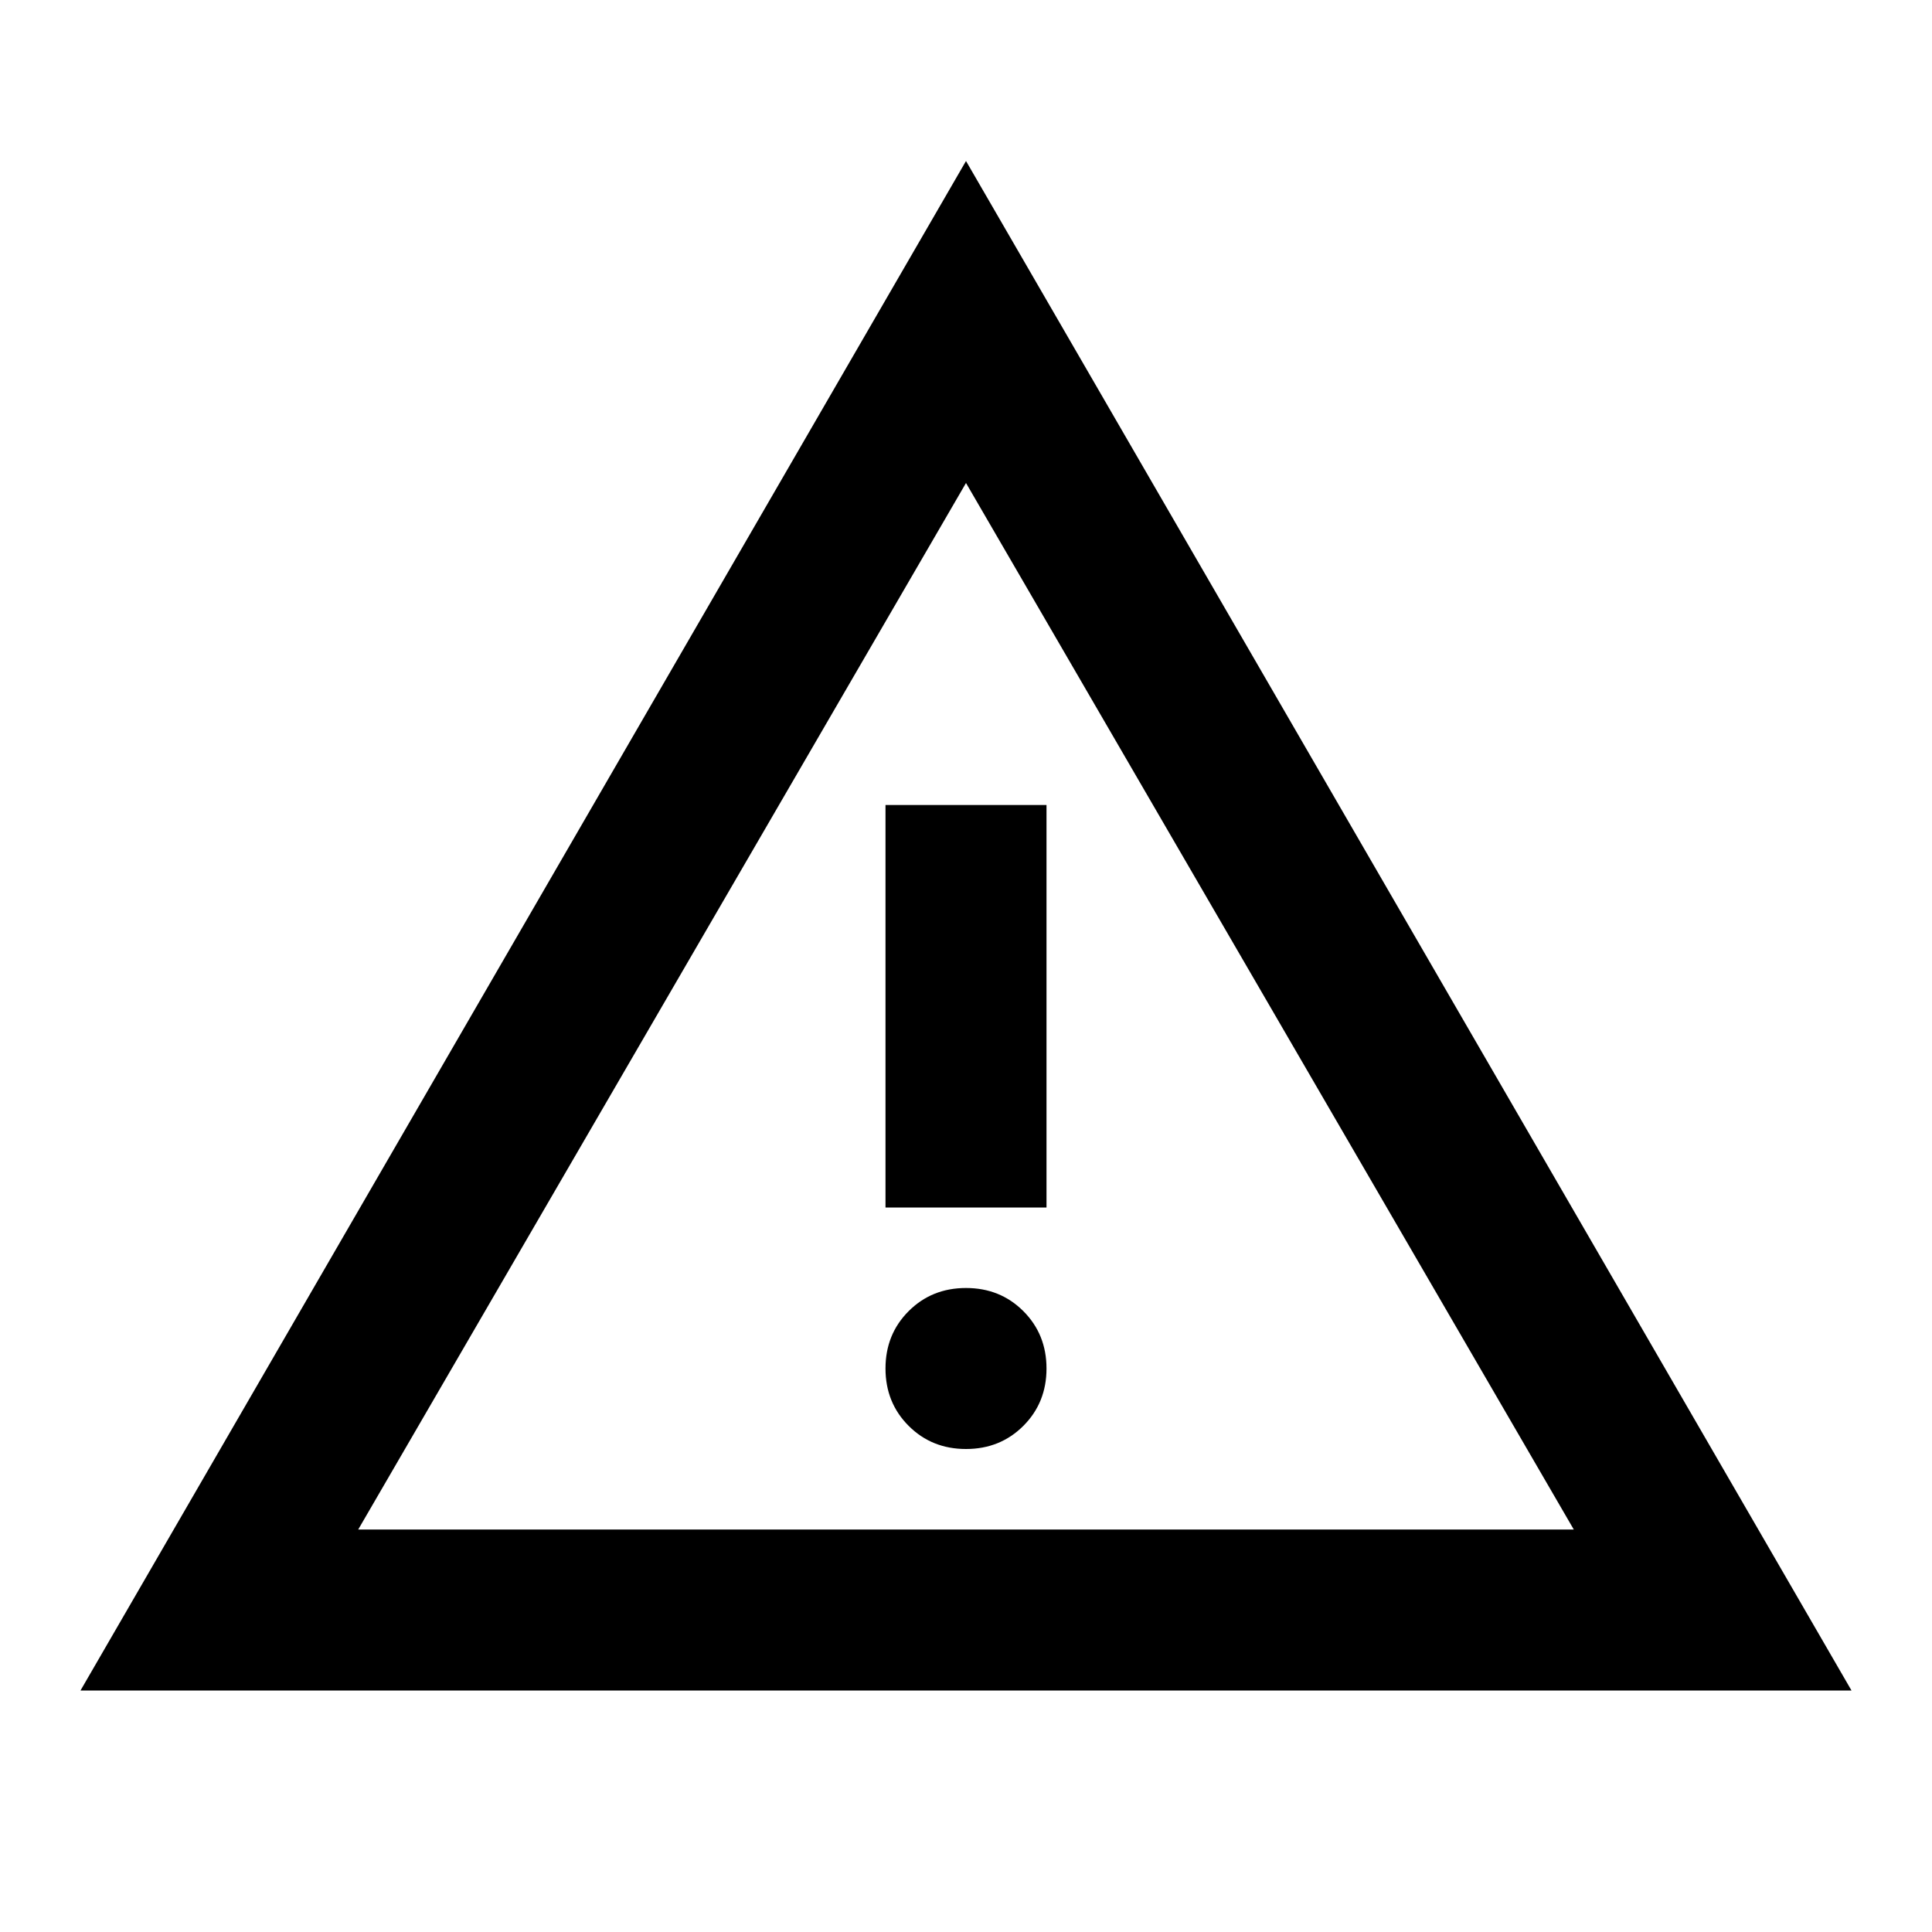
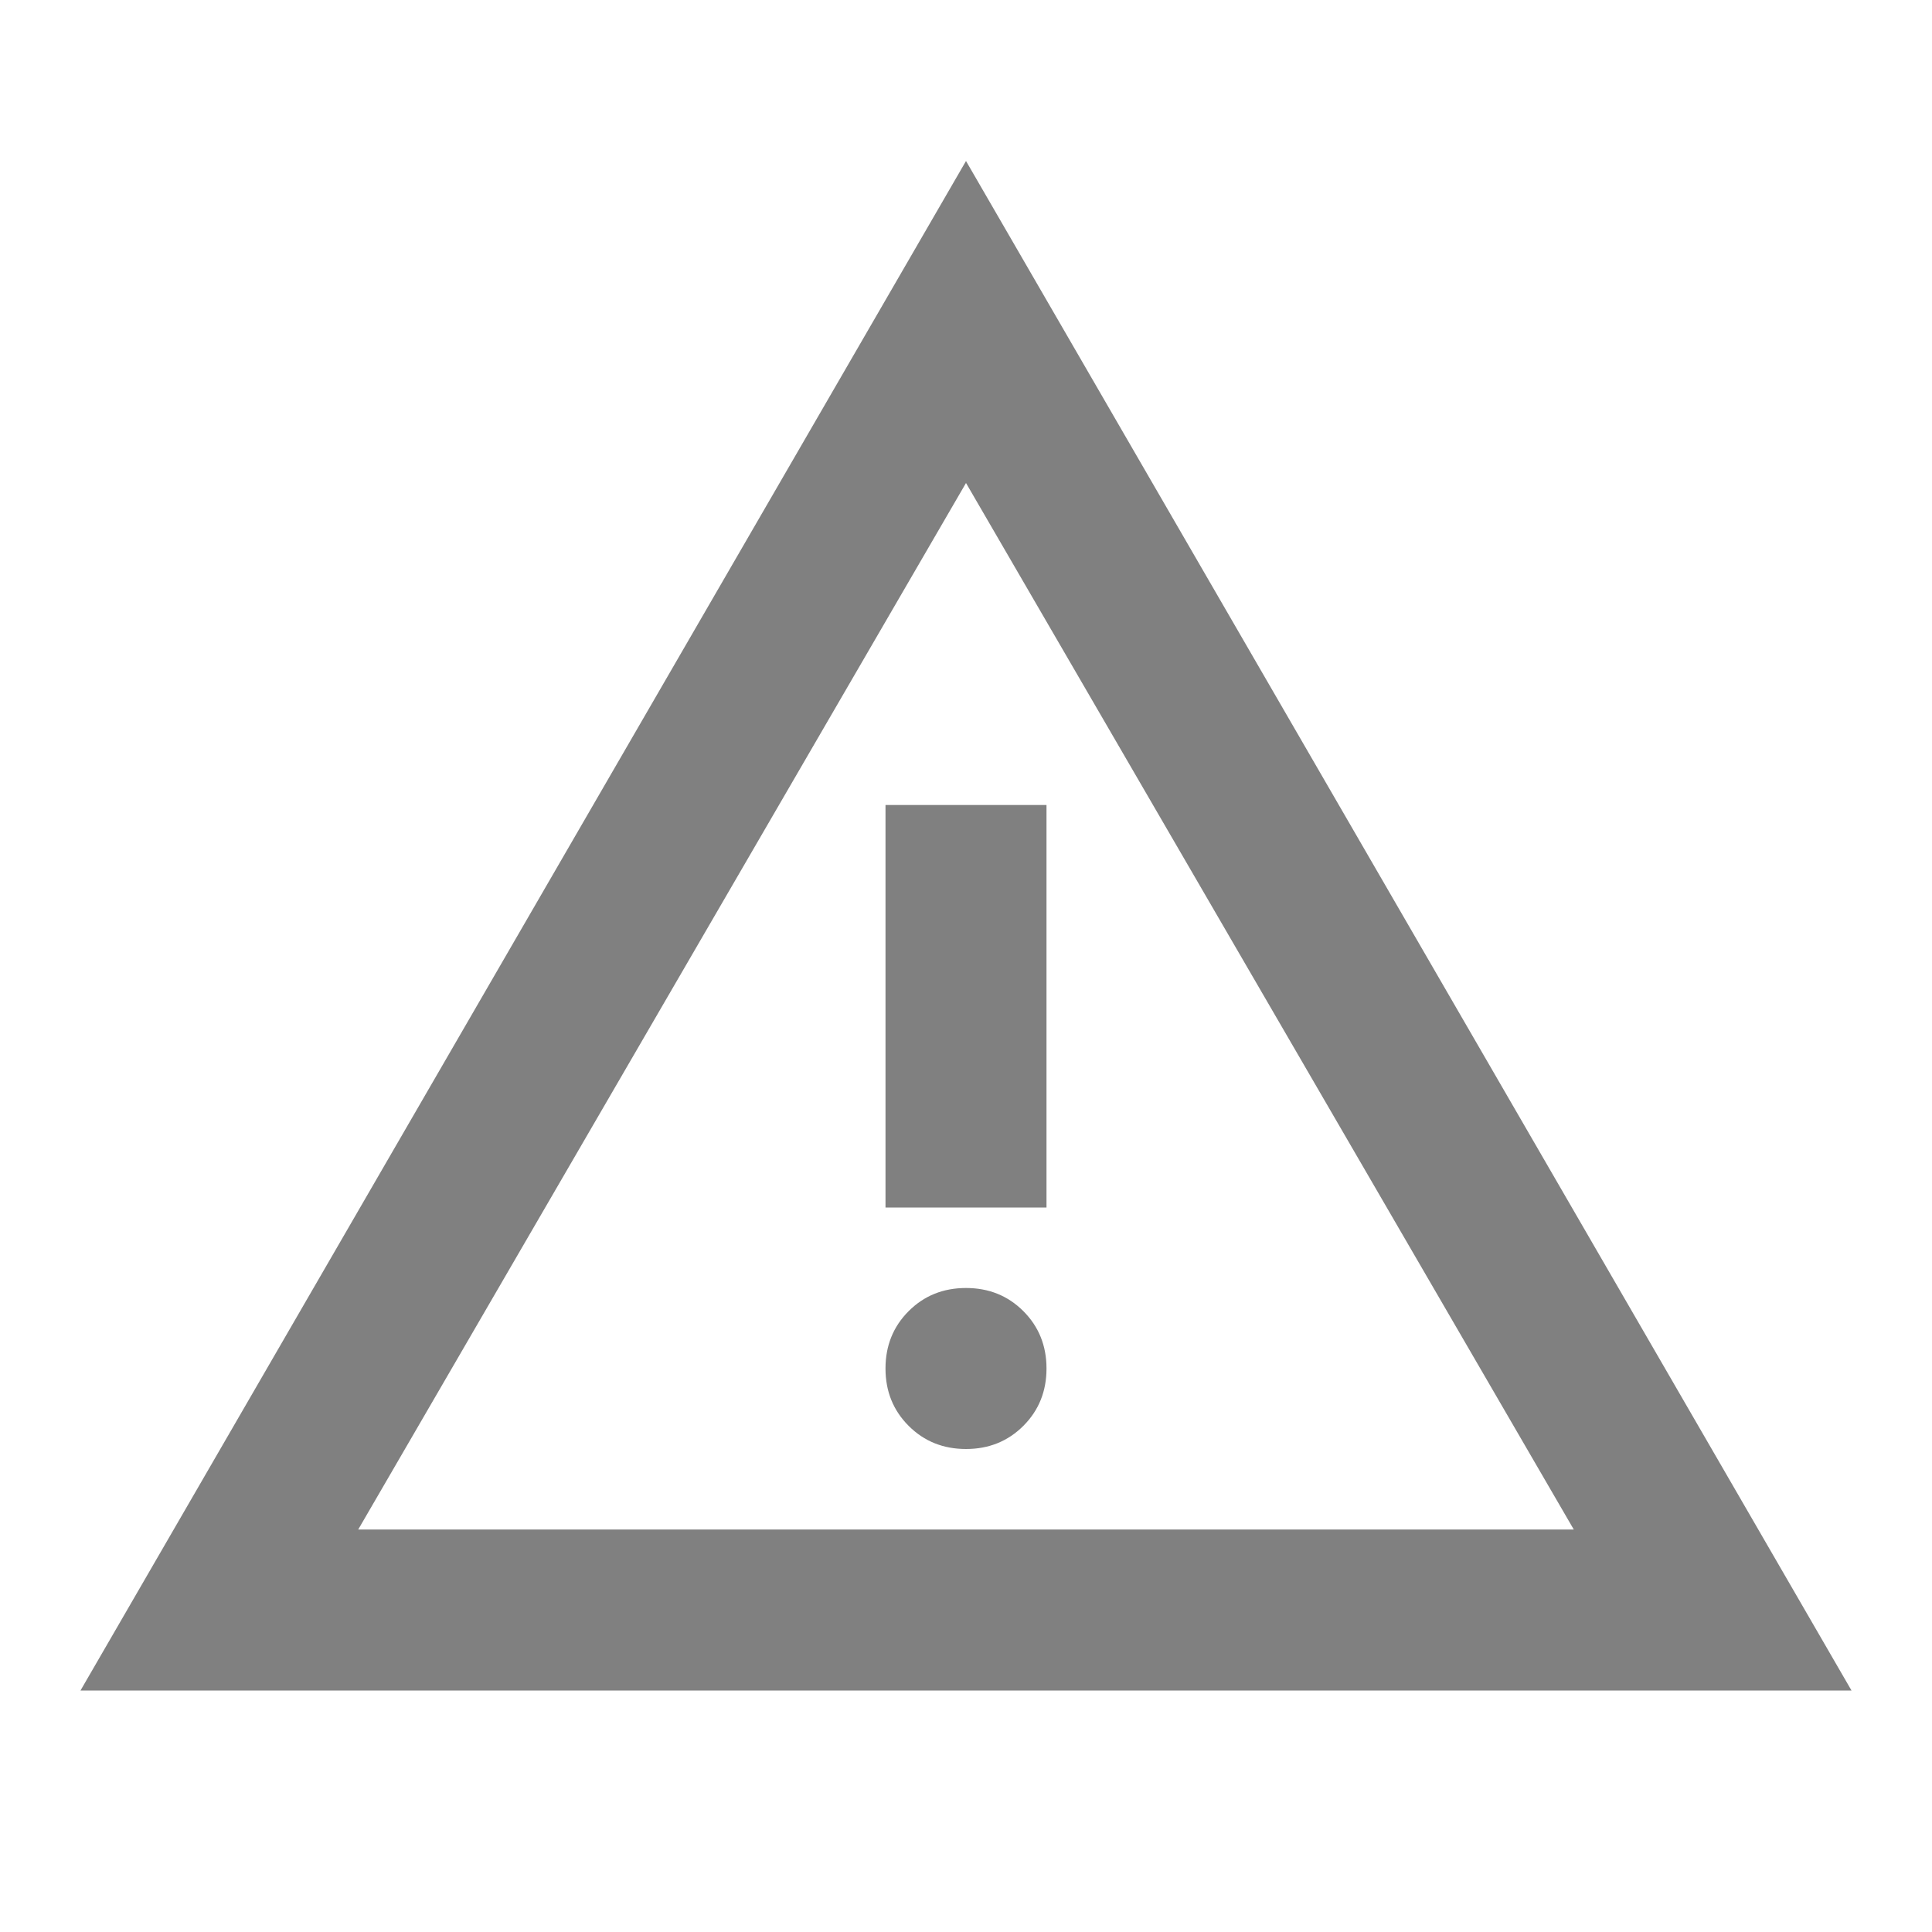
<svg xmlns="http://www.w3.org/2000/svg" height="24" viewBox="0 -960 960 960" width="24">
-   <path d="m40-120 440-760 440 760H40Zm138-80h604L480-720 178-200Zm302-40q17 0 28.5-11.5T520-280q0-17-11.5-28.5T480-320q-17 0-28.5 11.5T440-280q0 17 11.5 28.5T480-240Zm-40-120h80v-200h-80v200Zm40-100Z" />
+   <path fill="grey" d="m40-120 440-760 440 760H40Zm138-80h604L480-720 178-200Zm302-40q17 0 28.5-11.5T520-280q0-17-11.5-28.5T480-320q-17 0-28.5 11.5T440-280q0 17 11.5 28.5T480-240Zm-40-120h80v-200h-80v200Zm40-100Z" />
</svg>
